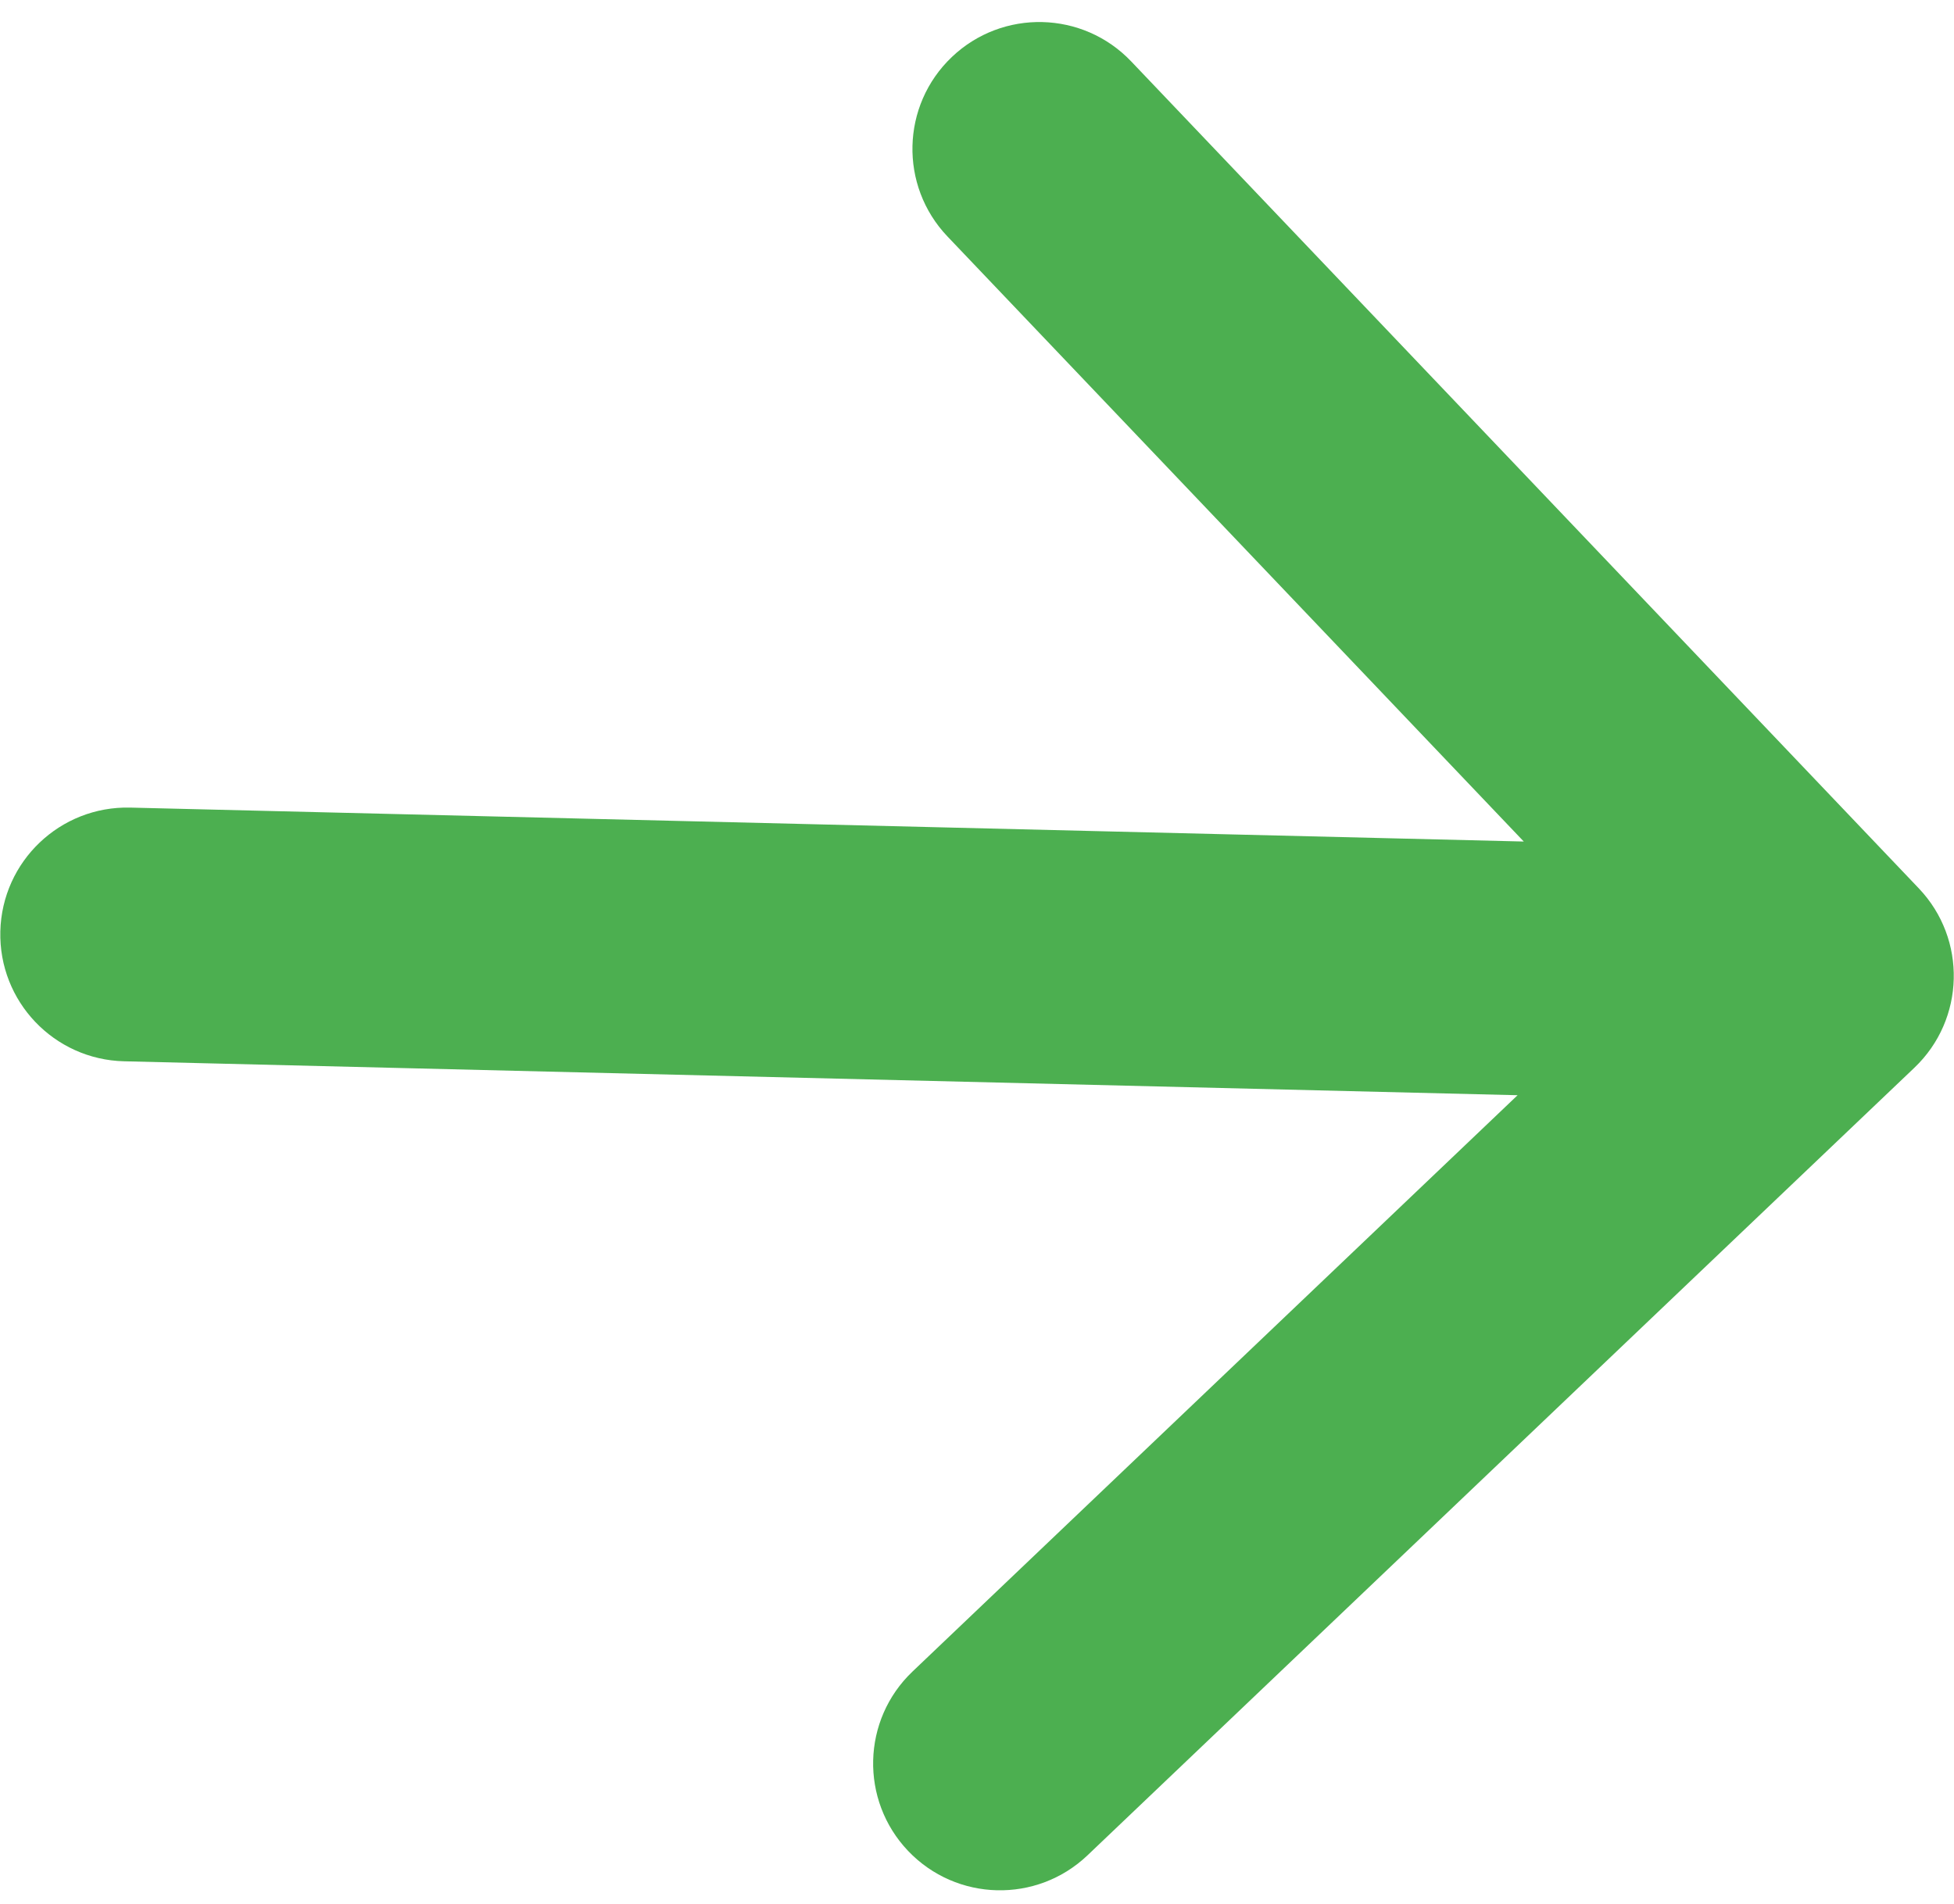
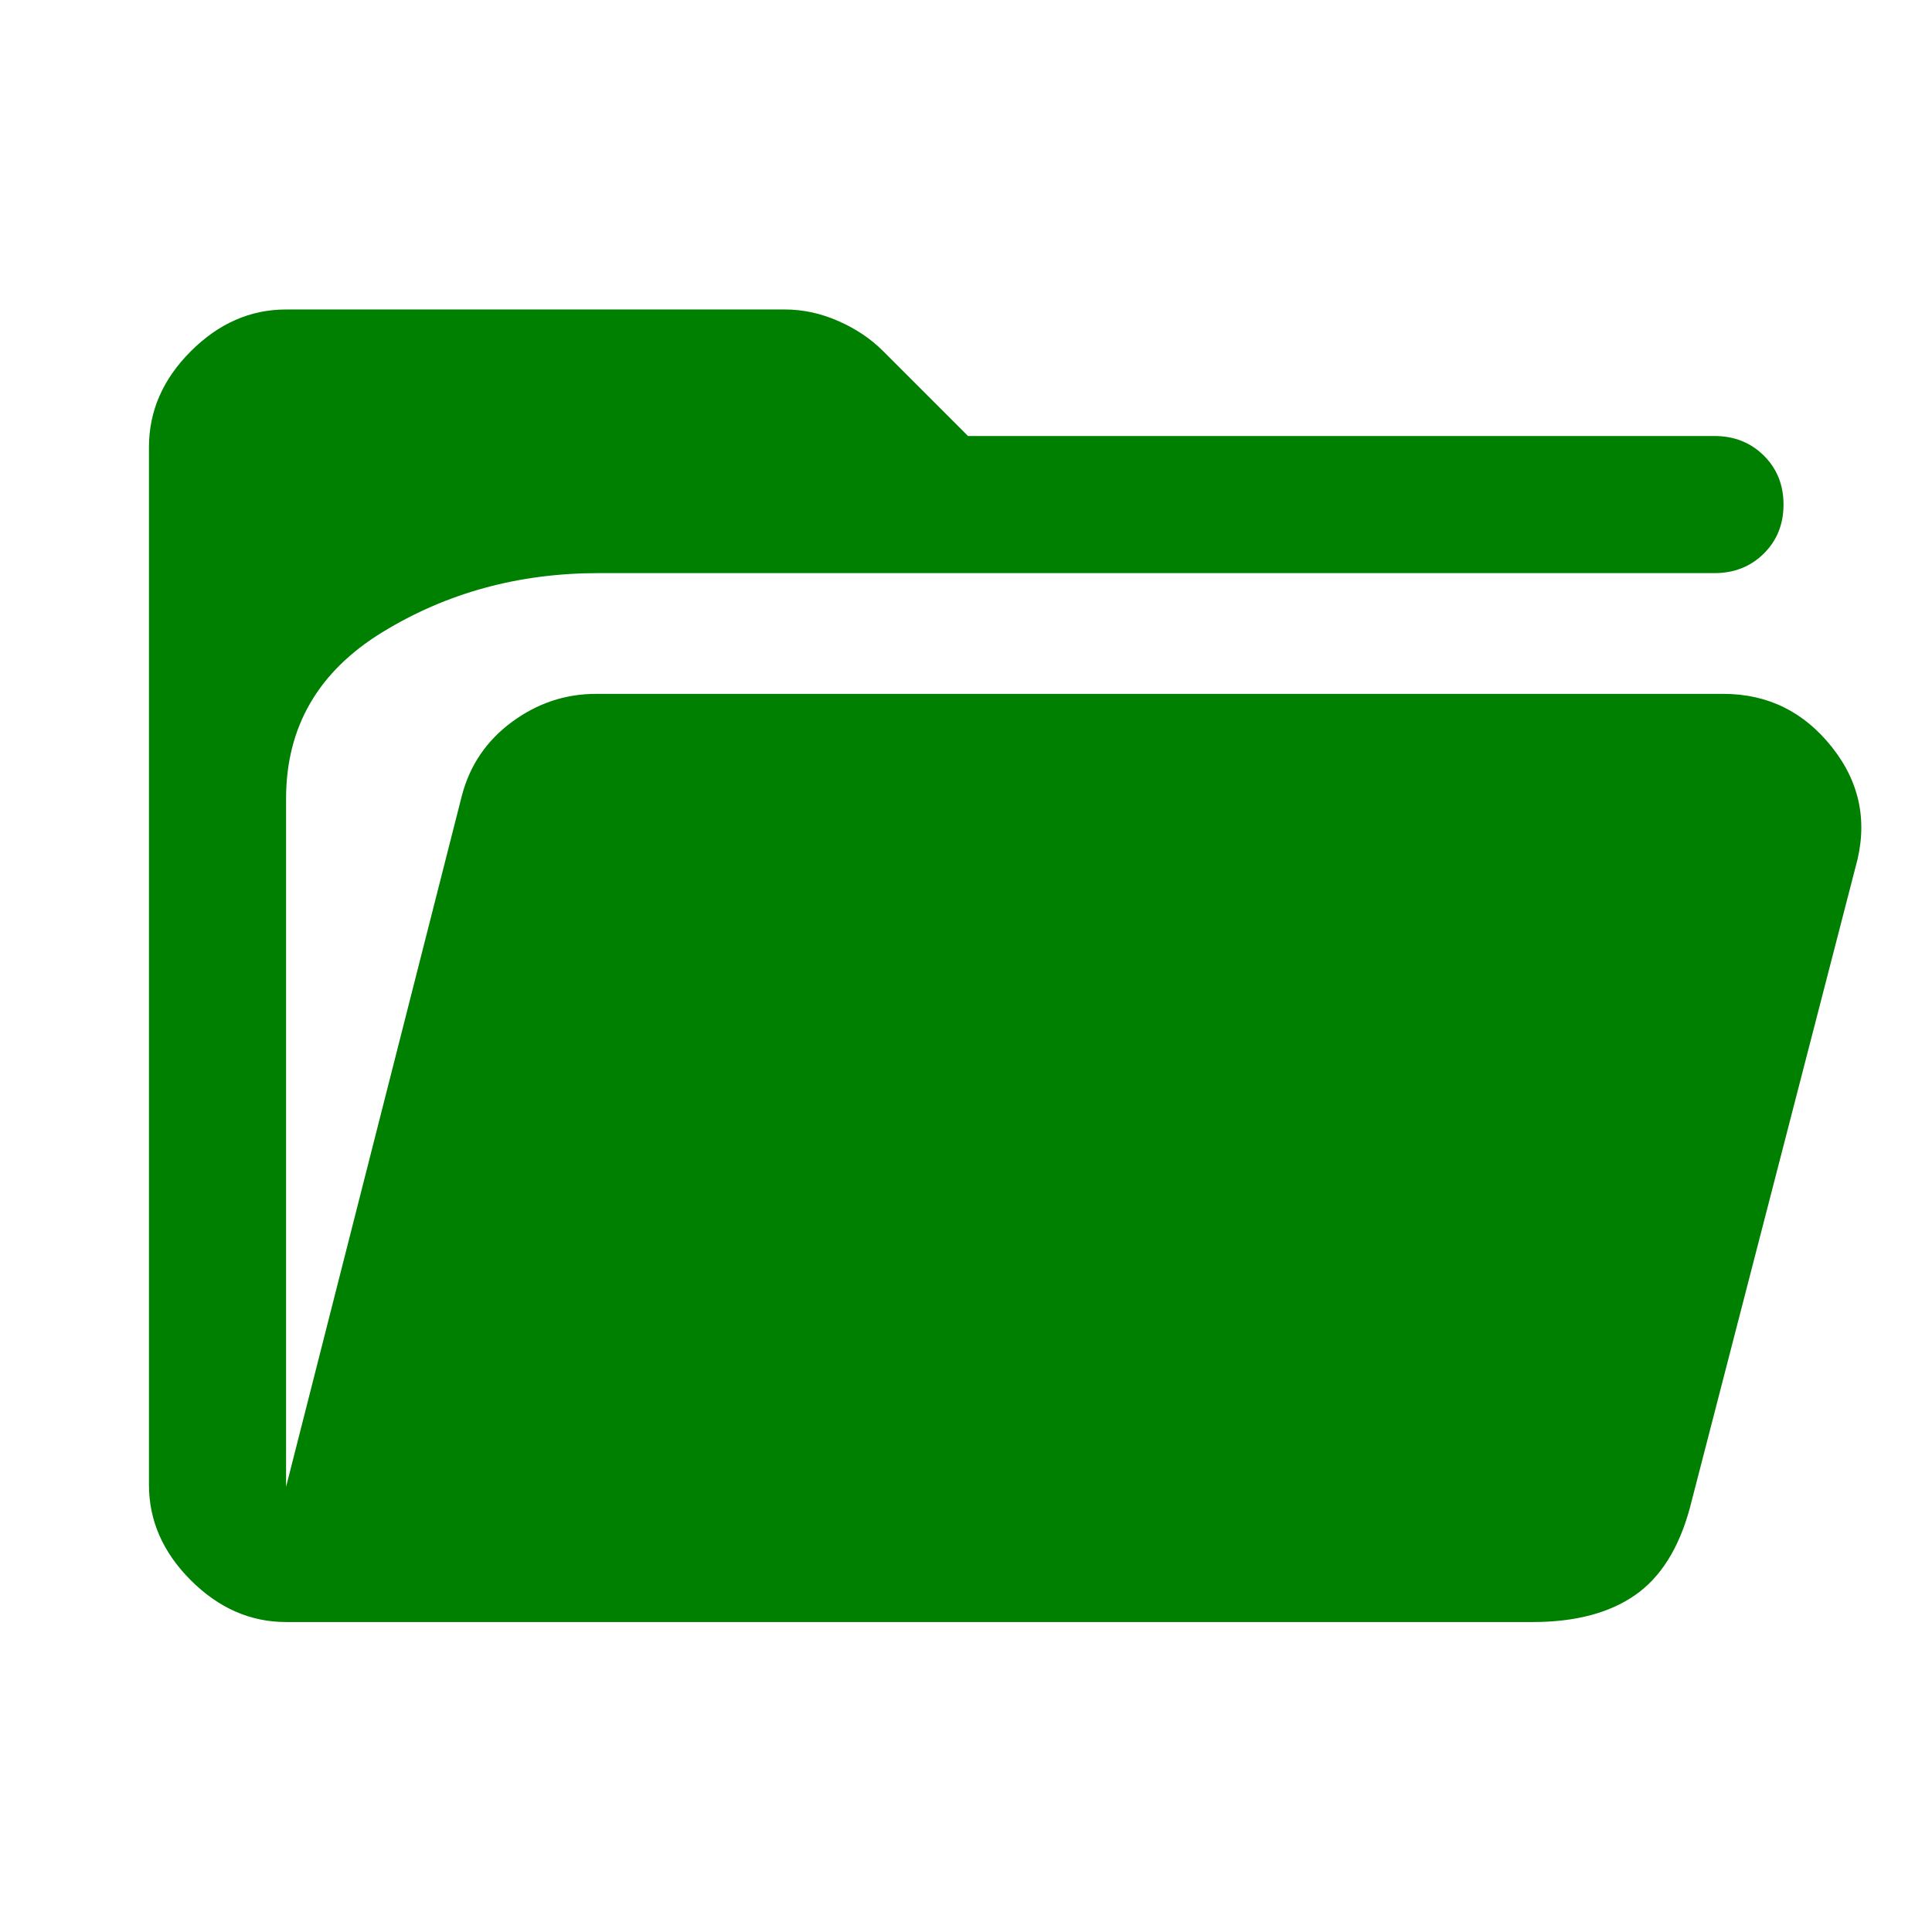
- <svg xmlns="http://www.w3.org/2000/svg" width="77" height="75" viewBox="0 0 77 75" fill="none">
-   <path d="M75.44 42.074C77.439 40.169 77.517 37.005 75.612 35.005L44.576 2.42C42.672 0.42 39.507 0.343 37.507 2.248C35.508 4.152 35.431 7.317 37.335 9.317L64.923 38.281L35.958 65.869C33.959 67.773 33.882 70.938 35.786 72.938C37.691 74.937 40.855 75.014 42.855 73.11L75.44 42.074ZM5.133 31.824C2.372 31.757 0.08 33.94 0.013 36.701C-0.054 39.461 2.129 41.754 4.89 41.821L5.133 31.824ZM72.113 33.455L5.133 31.824L4.89 41.821L71.87 43.452L72.113 33.455Z" fill="#4CAF50" />
+ <svg xmlns="http://www.w3.org/2000/svg" height="48px" viewBox="0 -960 960 960" width="48px" fill="#008000">
+   <path d="M142.15-154.02q-26.58 0-47.36-20.77-20.77-20.78-20.77-47.36v-515.7q0-26.82 20.77-47.6 20.78-20.77 47.36-20.77h247.87q13.44 0 26.49 5.72 13.06 5.72 22.25 14.91L481-743.35h370.91q14.68 0 24.49 9.7 9.82 9.69 9.82 24.37 0 14.67-9.82 24.37-9.81 9.69-24.49 9.69H297.37q-59.39 0-107.3 29.32-47.92 29.31-47.92 82.7v342l87.37-343.52q5.96-22.63 24.87-36.56 18.91-13.94 41.78-13.94H856.3q33.07 0 54.08 26.59 21.01 26.59 11.58 59.65l-82.26 318.2q-8.16 30.21-27.38 43.49-19.23 13.27-50.69 13.27H142.15Z" />
</svg>
